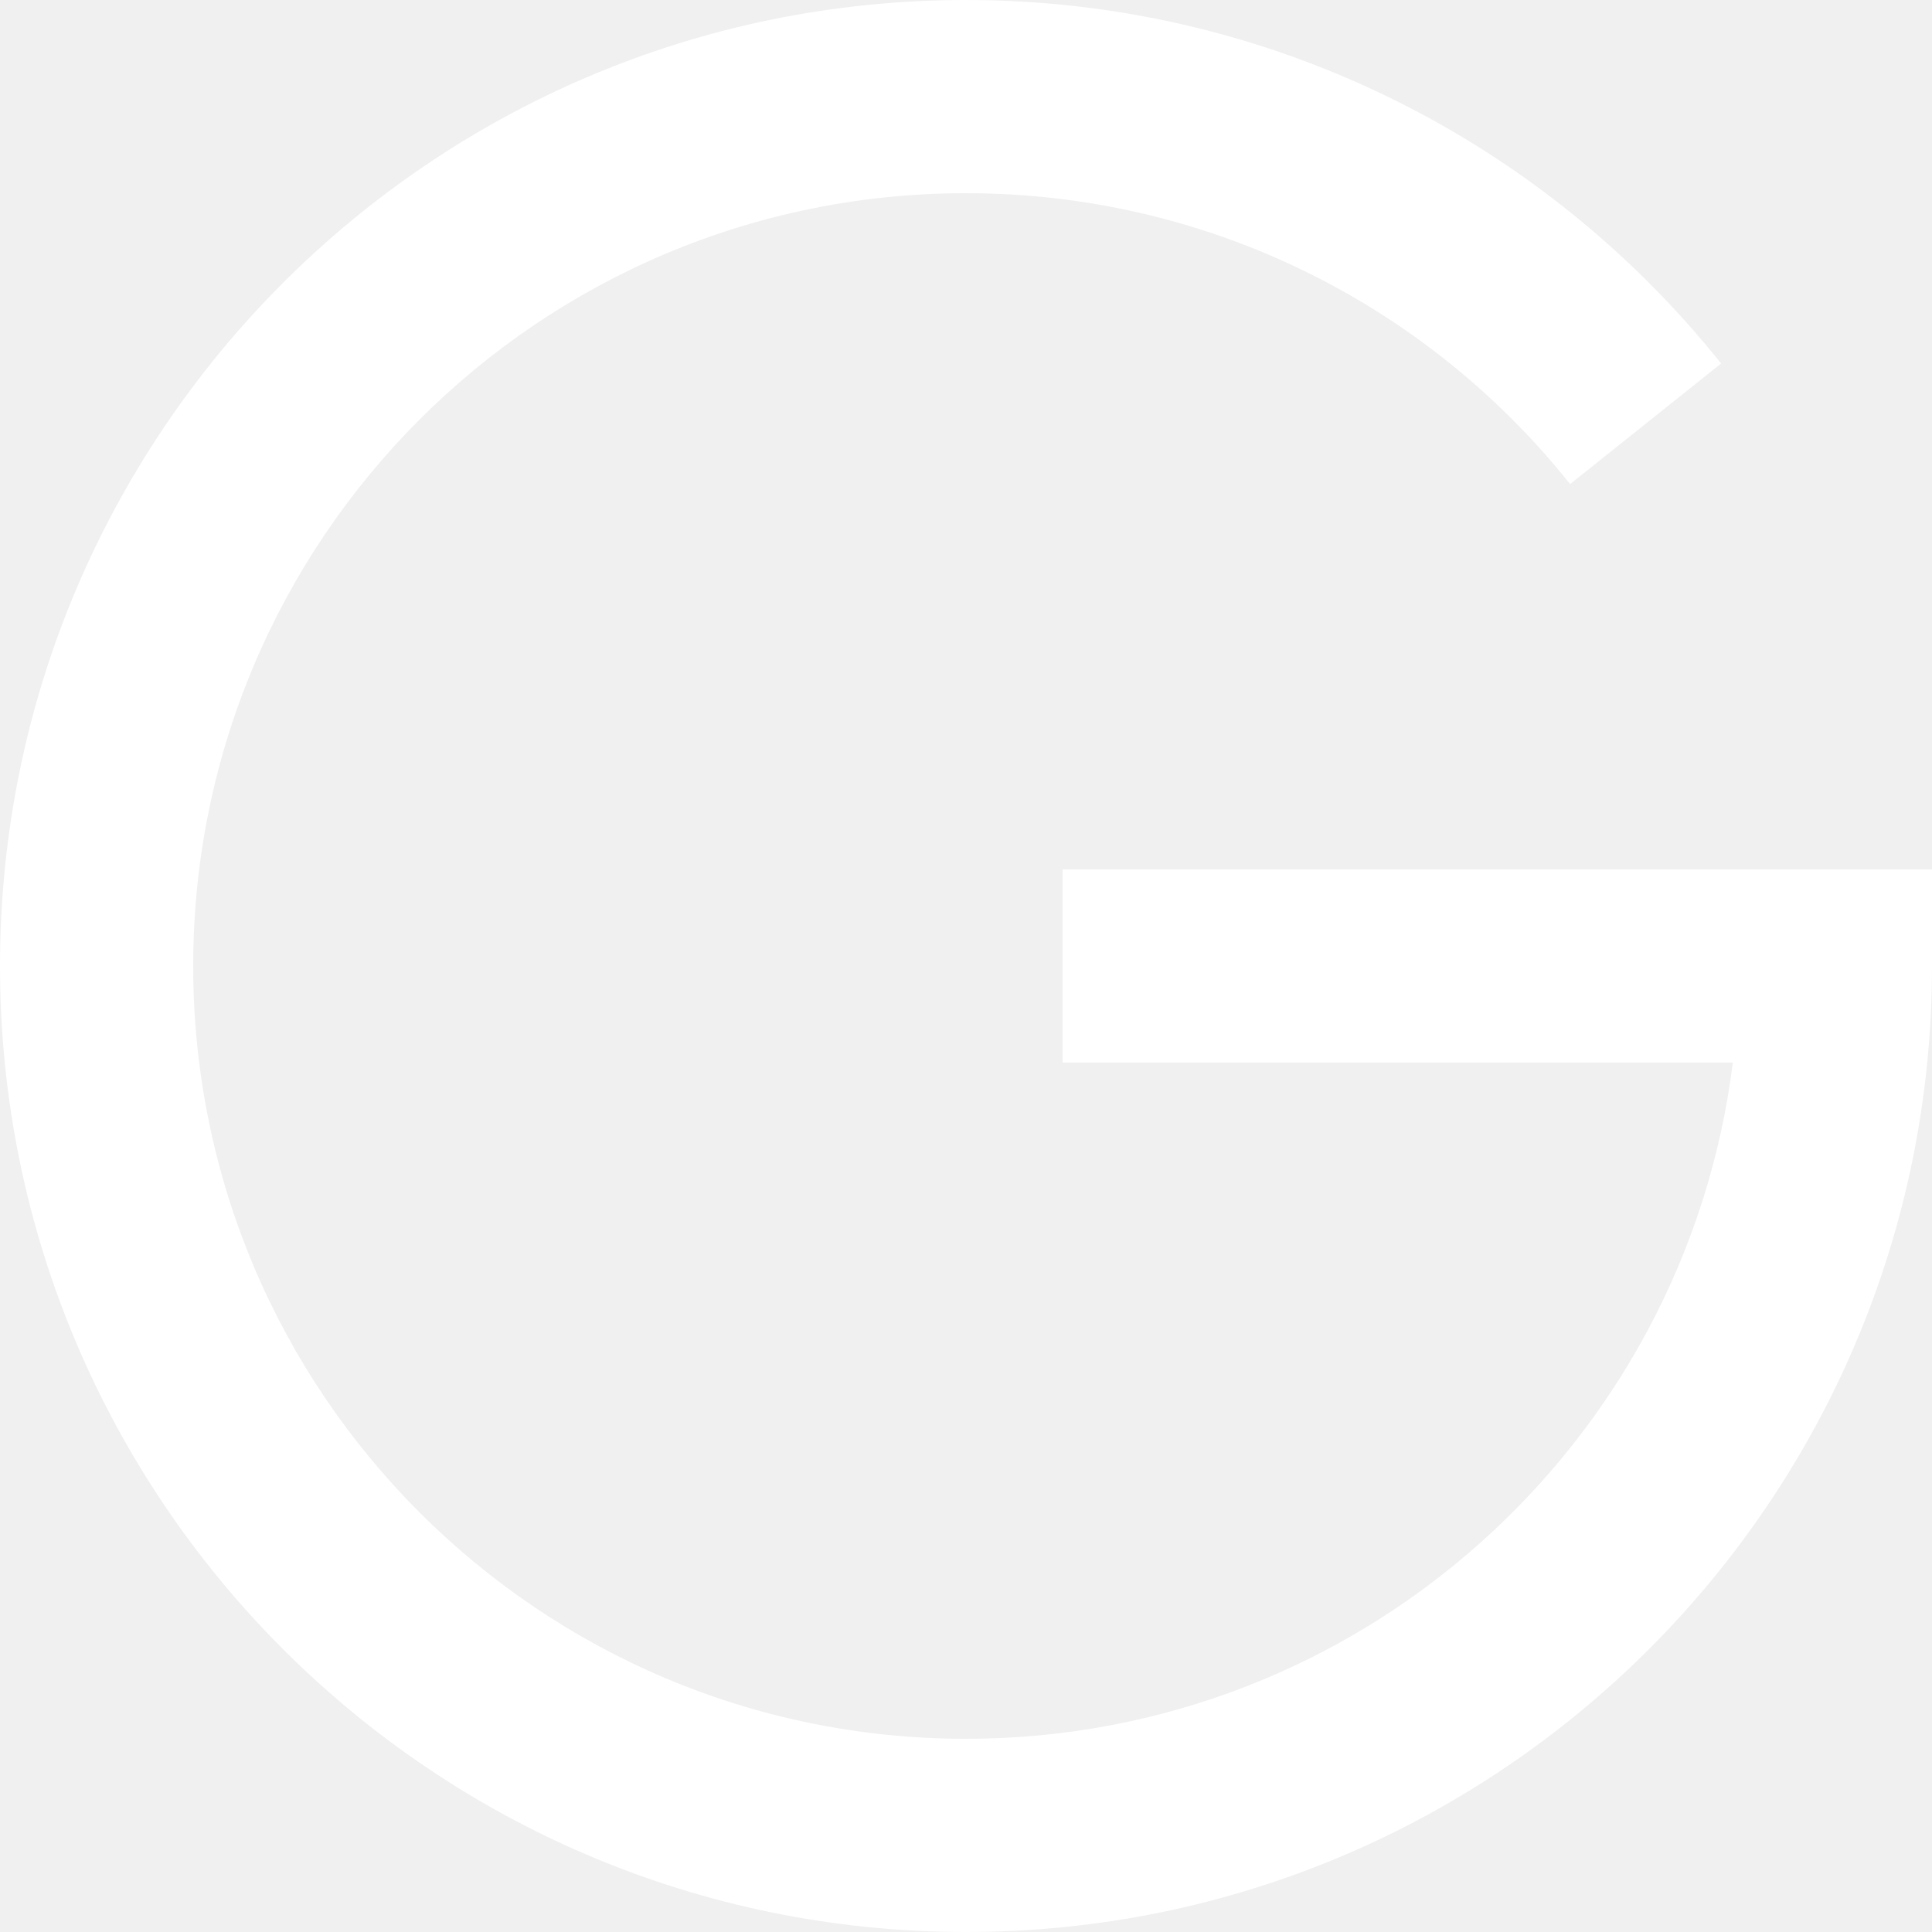
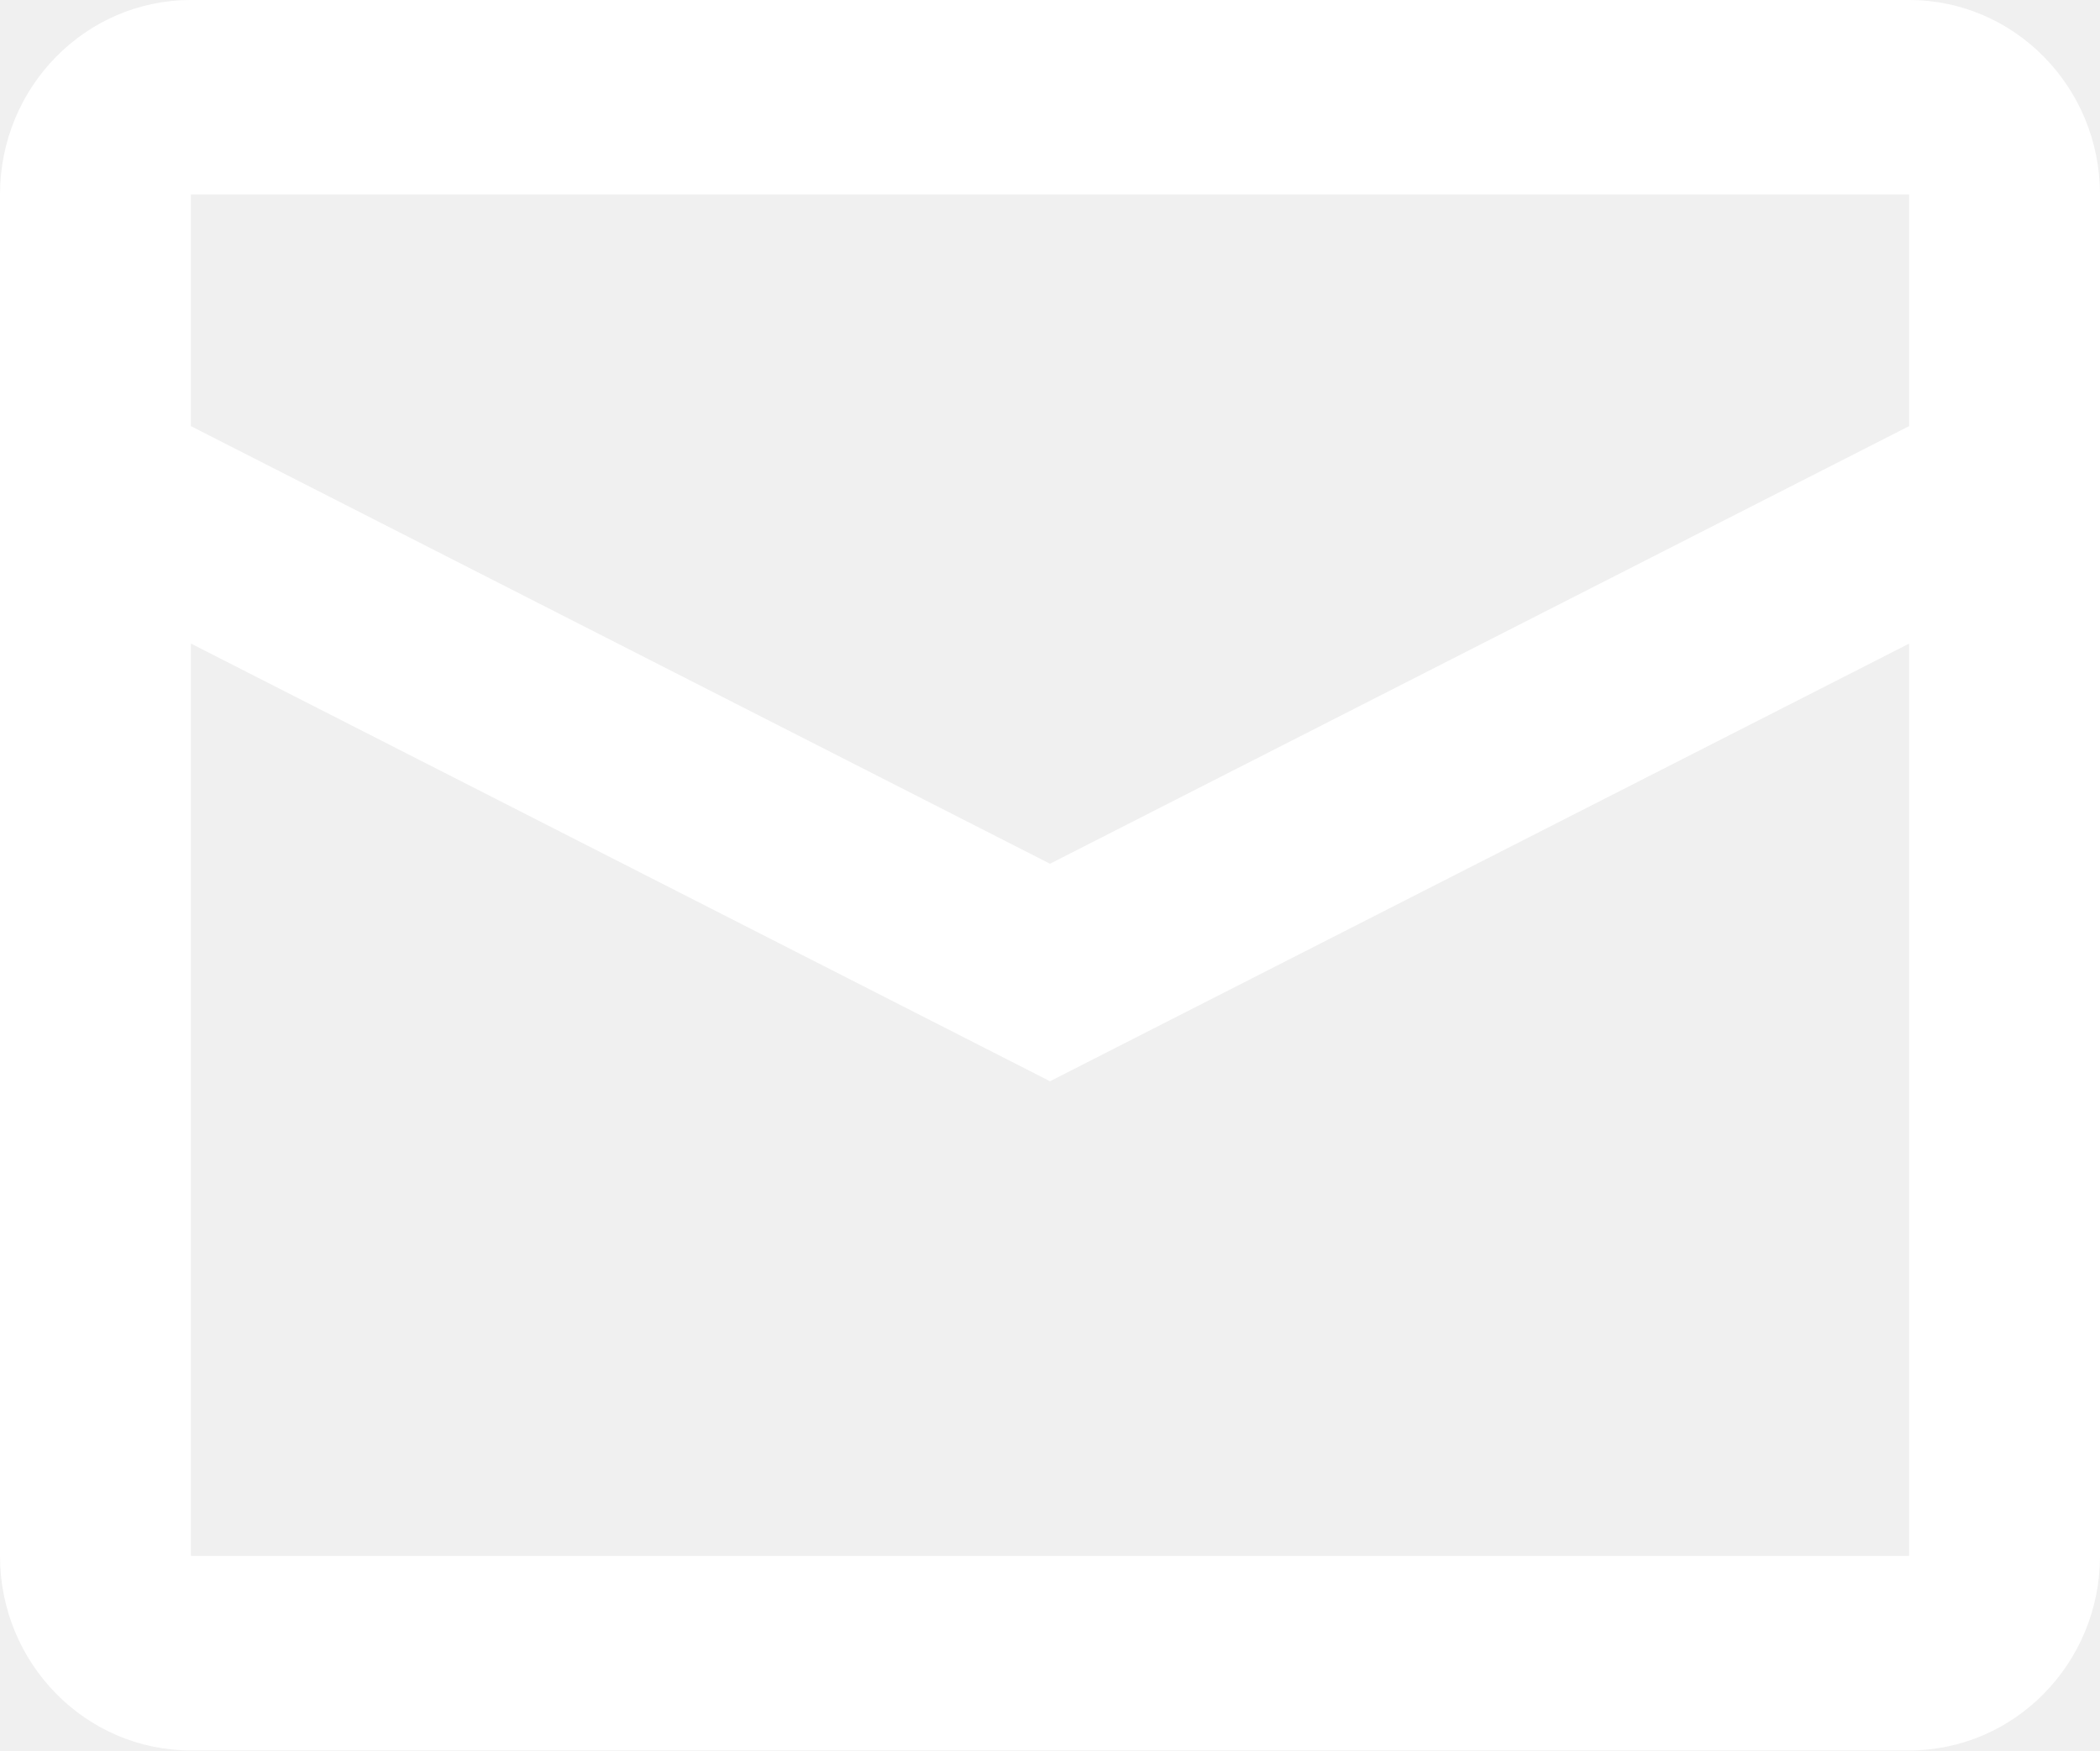
- <svg xmlns="http://www.w3.org/2000/svg" width="20" height="20" viewBox="0 0 20 20" fill="none">
-   <path fill-rule="evenodd" clip-rule="evenodd" d="M11 11V9H20V10C20 15.523 15.523 20 10 20C4.477 20 0 15.523 0 10C0 4.477 4.477 0 10 0C13.08 0 15.931 1.403 17.817 3.763L16.254 5.011C14.744 3.121 12.465 2 10 2C5.582 2 2 5.582 2 10C2 14.418 5.582 18 10 18C14.08 18 17.446 14.946 17.938 11H11Z" fill="white" />
+ <svg xmlns="http://www.w3.org/2000/svg" width="24" height="20" viewBox="0 0 24 20" fill="none">
+   <path fill-rule="evenodd" clip-rule="evenodd" d="M2.182 0H21.818C23.023 0 24 0.995 24 2.222V17.778C24 19.005 23.023 20 21.818 20H2.182C0.977 20 0 19.005 0 17.778V2.222C0 0.995 0.977 0 2.182 0ZM2.182 7.353V17.778H21.818V7.354L12 12.354L2.182 7.353ZM2.182 4.869L12 9.869L21.818 4.869V2.222H2.182V4.869Z" fill="white" />
</svg>
